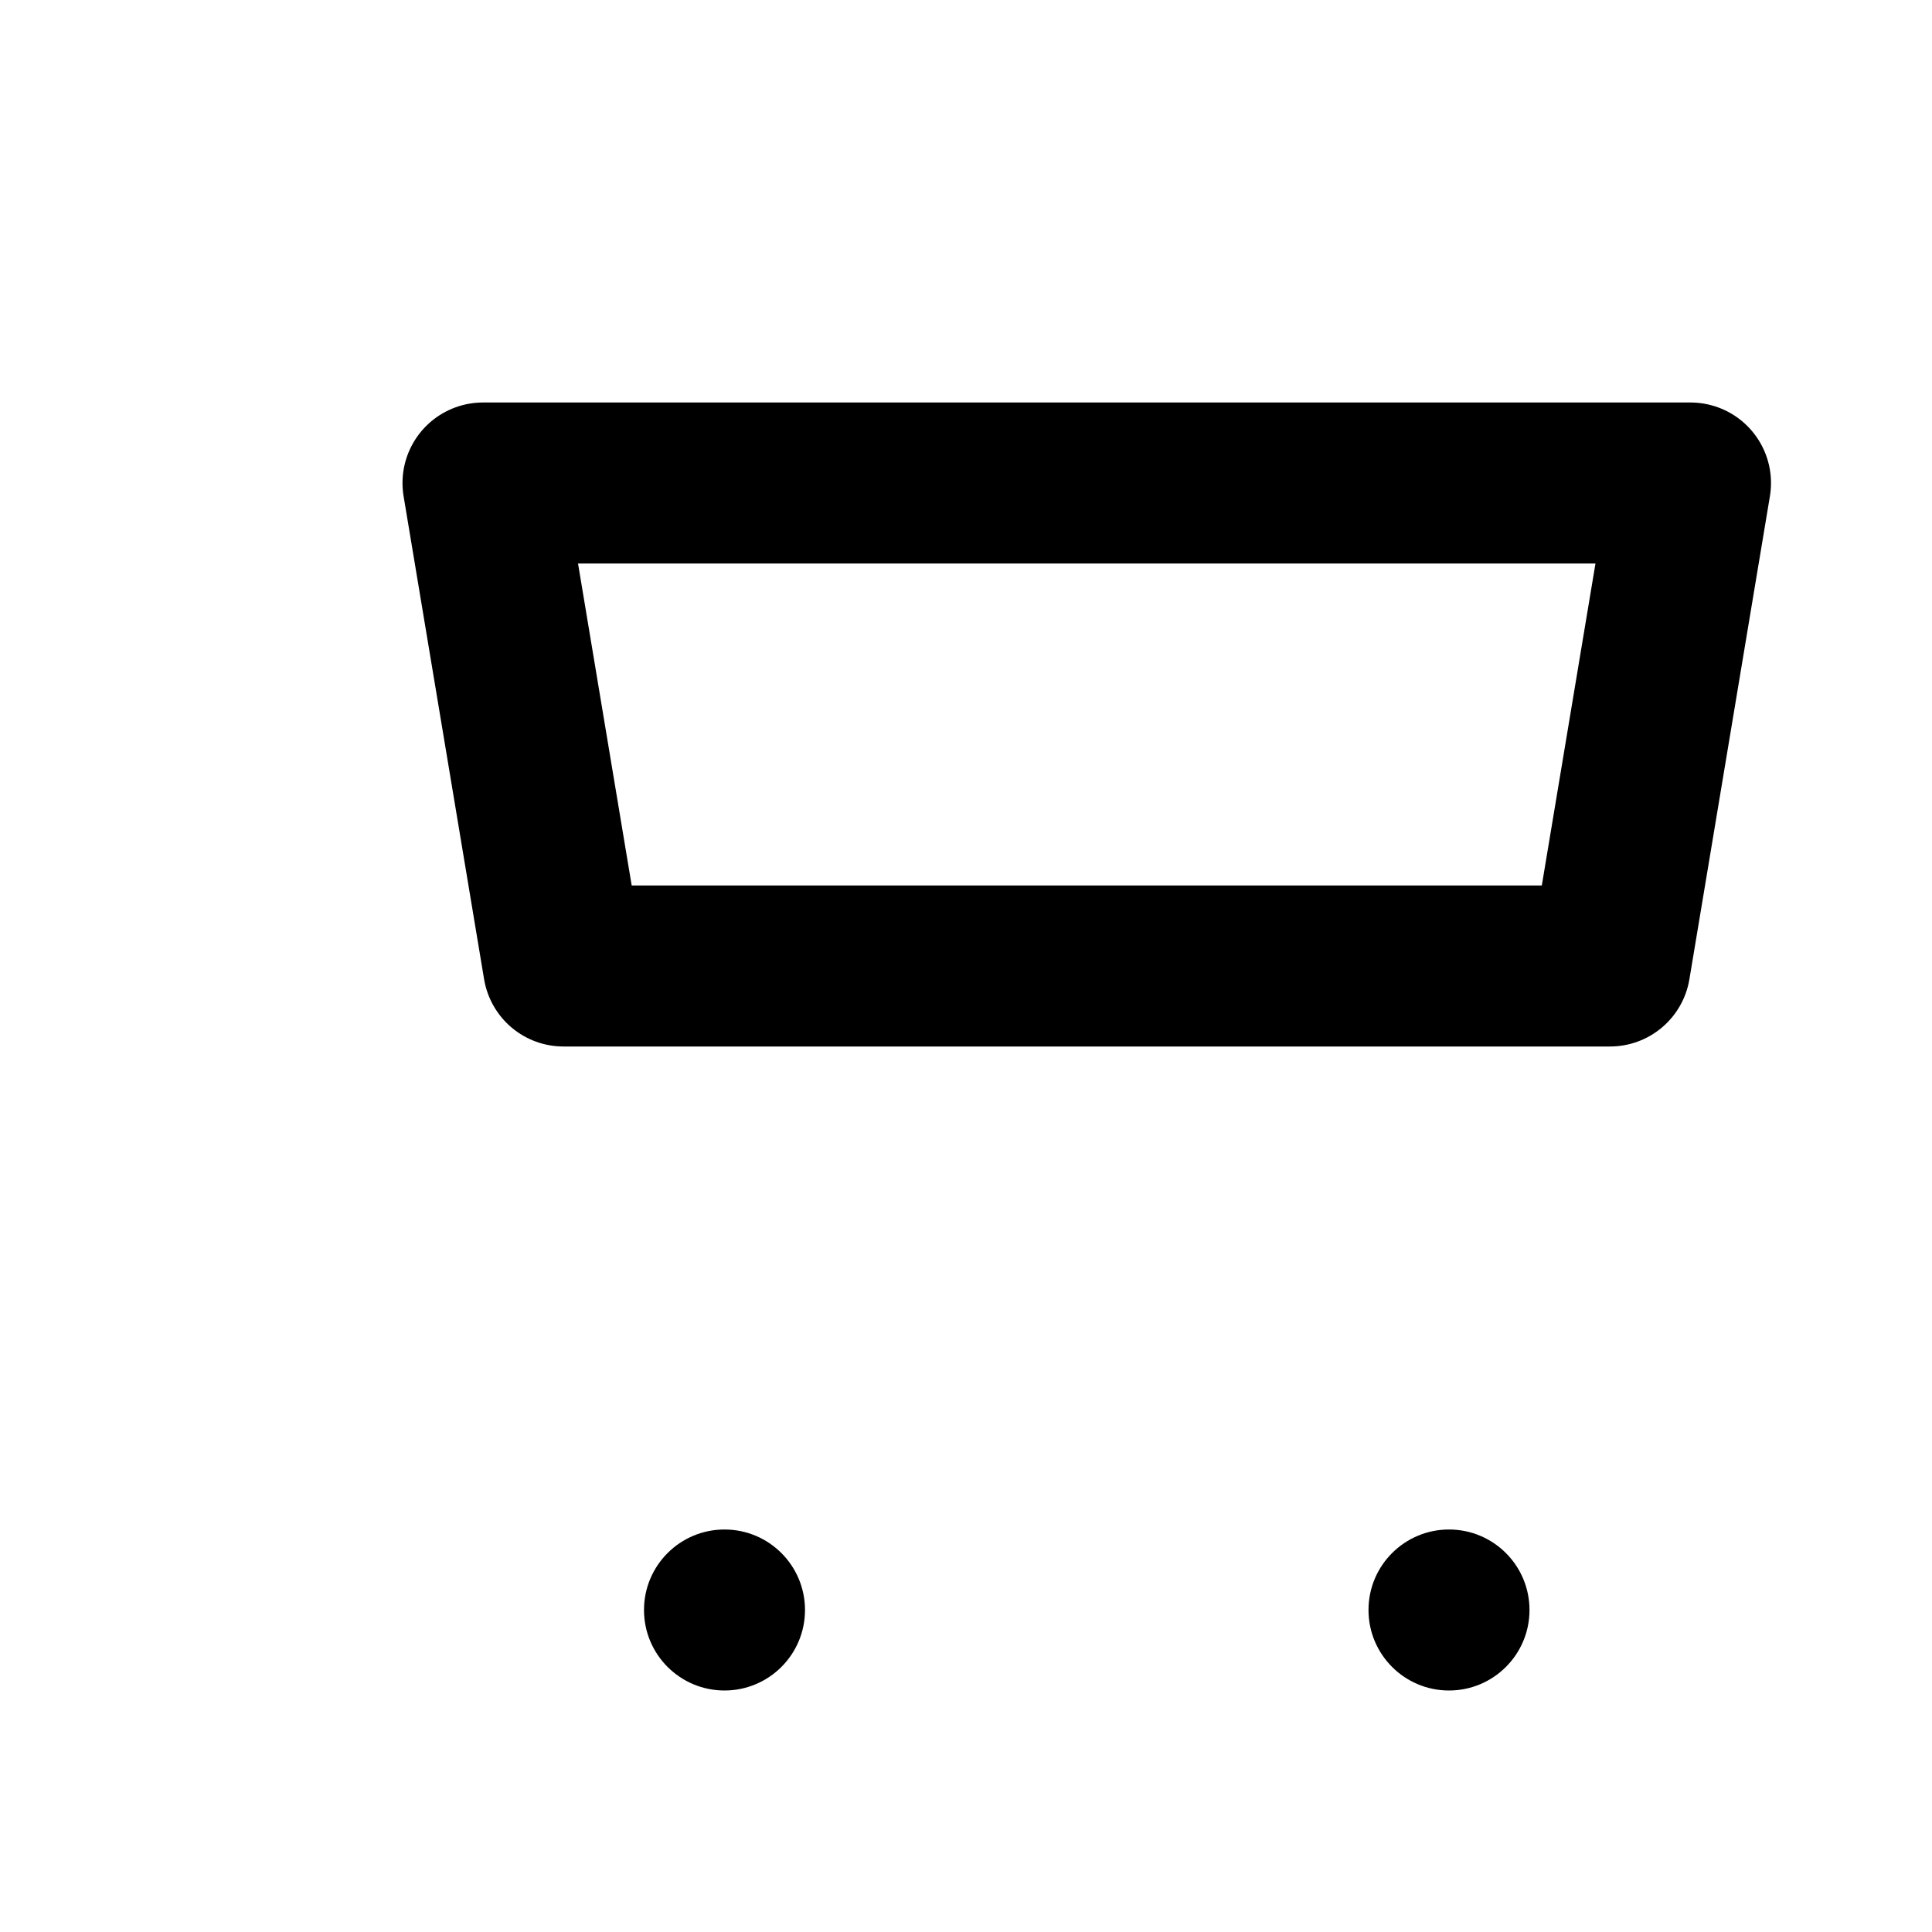
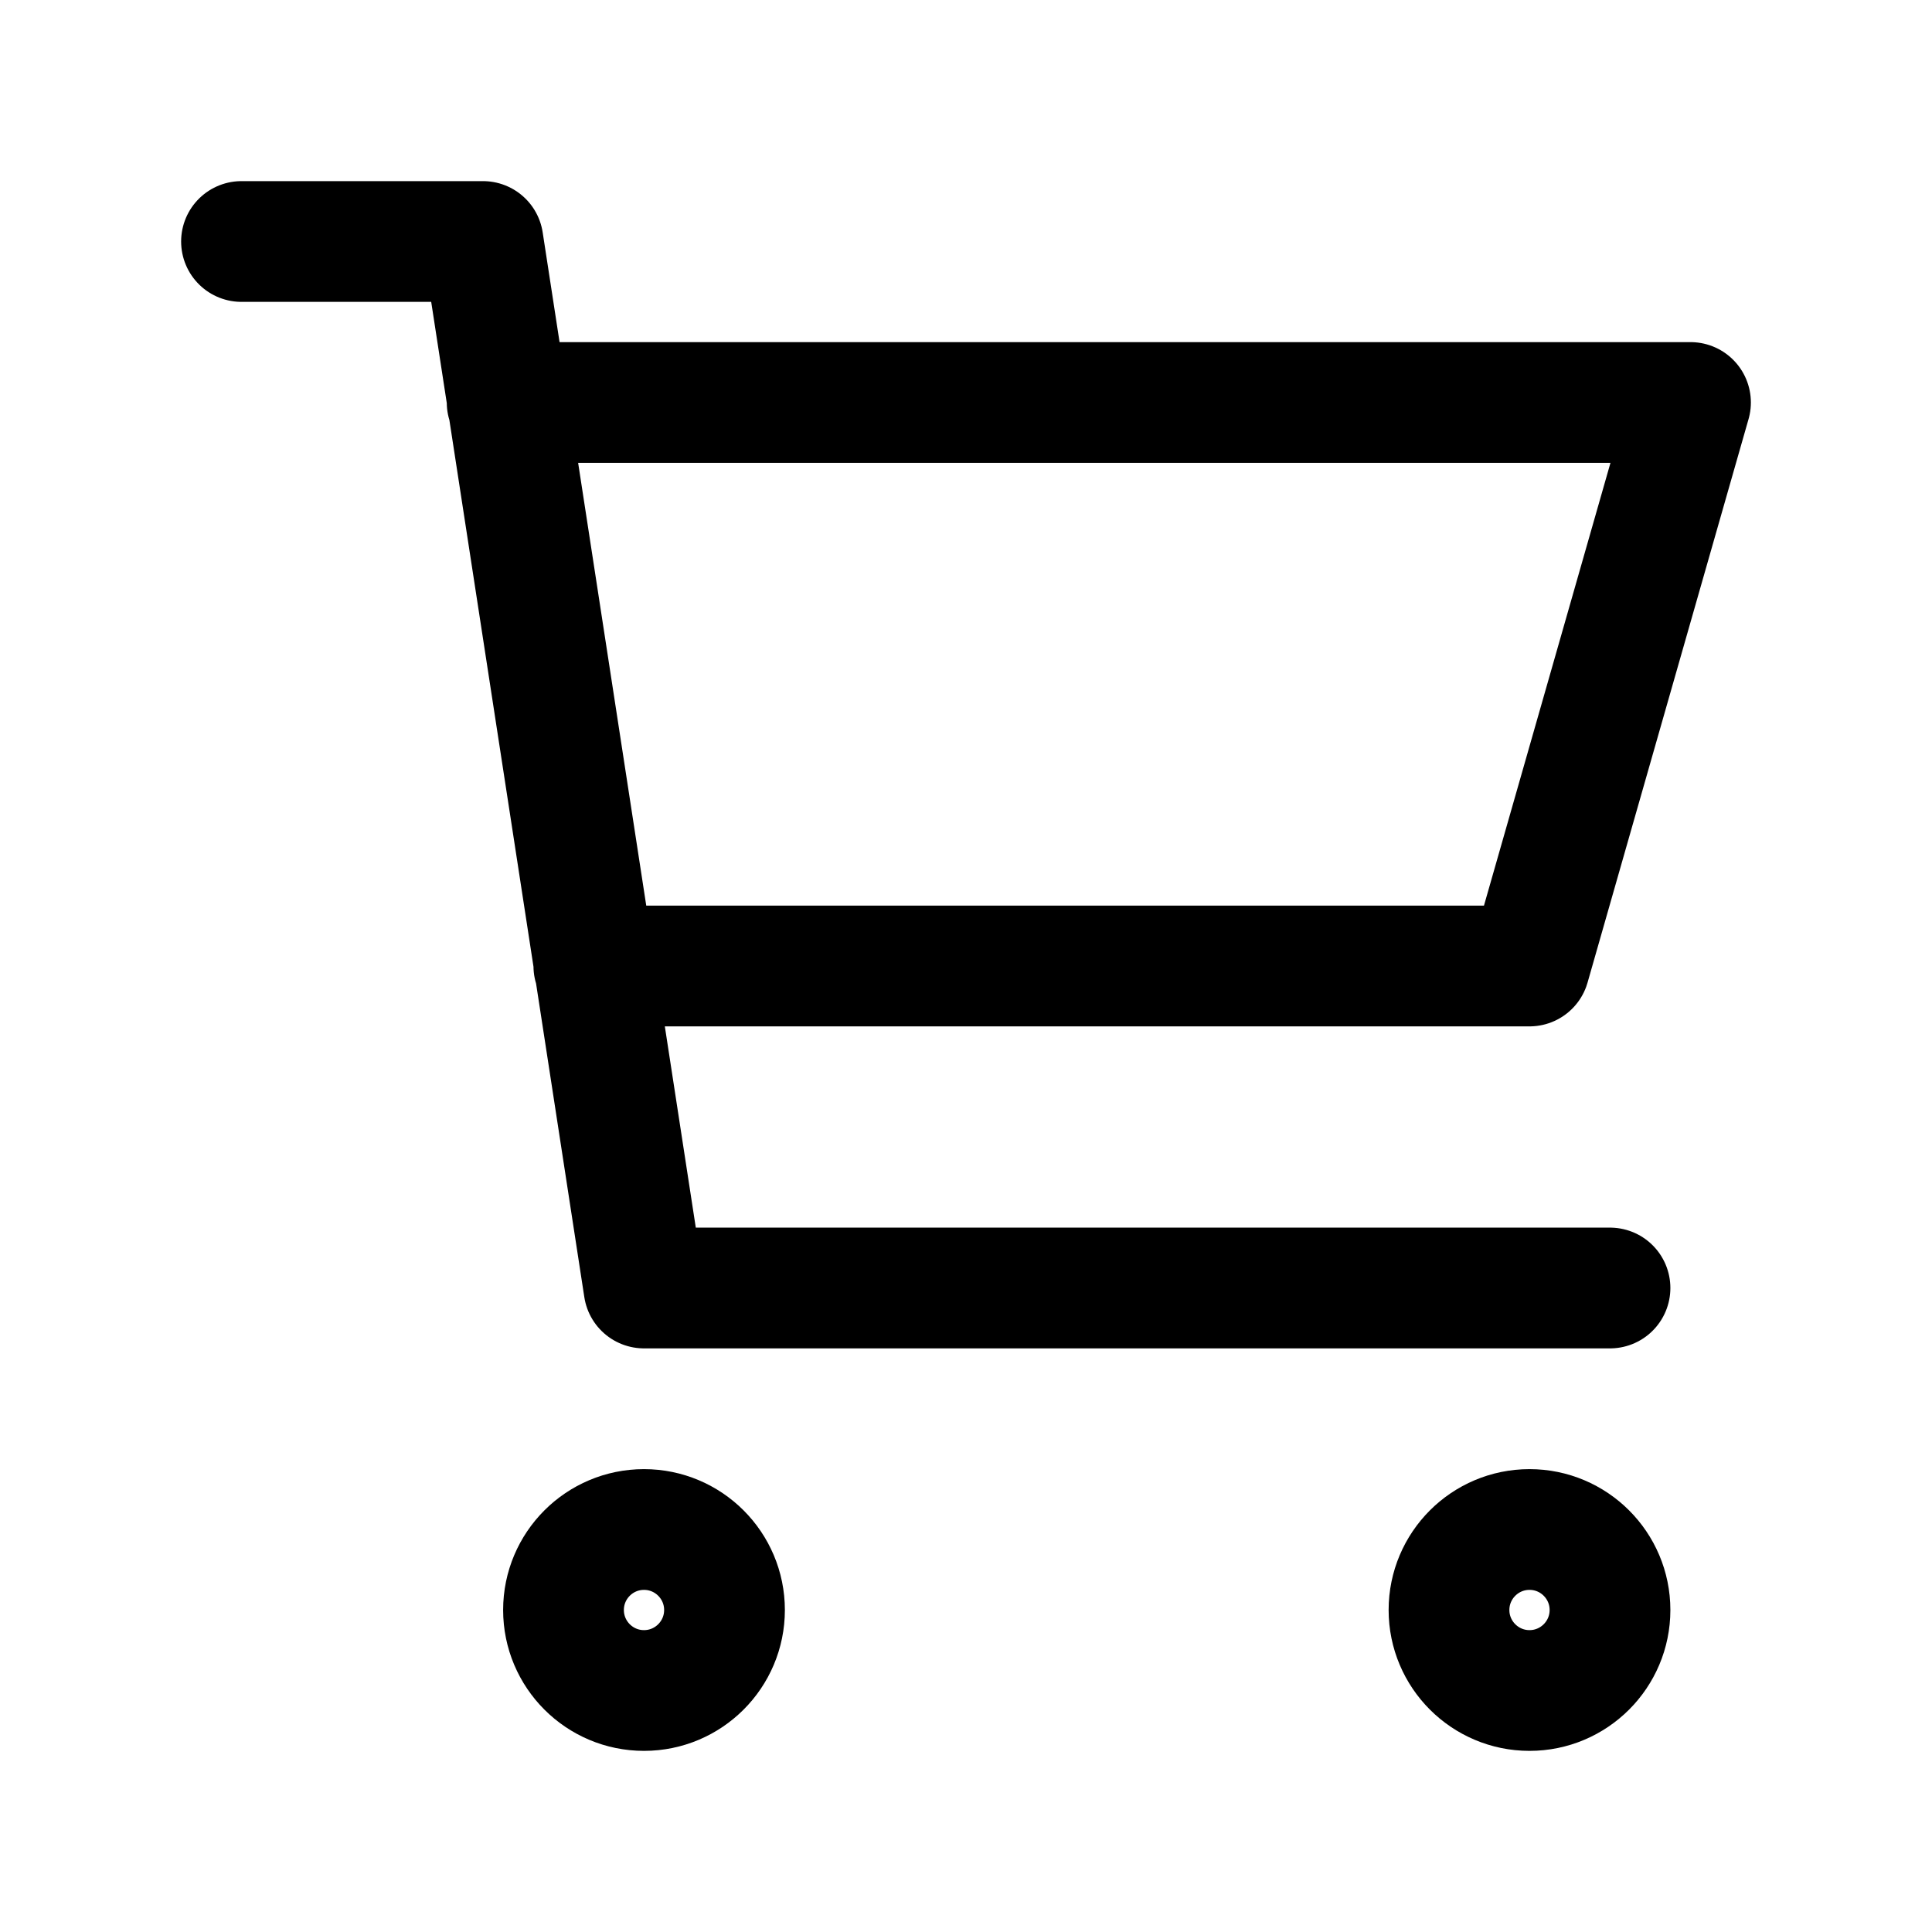
- <svg xmlns="http://www.w3.org/2000/svg" width="24" height="24" viewBox="0 0 24 24" fill="none">
-   <path d="M6 6H21L20 12H7L6 6Z" stroke="#000" stroke-width="2" stroke-linecap="round" stroke-linejoin="round" />
-   <circle cx="9" cy="20" r="1" fill="#000" />
-   <circle cx="18" cy="20" r="1" fill="#000" />
+ <svg xmlns="http://www.w3.org/2000/svg" width="800px" height="800px" viewBox="0 0 24 24" fill="none">
+   <path d="M6.3 5H21L19 12H7.377M20 16H8L6 3H3M9 20C9 20.552 8.552 21 8 21C7.448 21 7 20.552 7 20C7 19.448 7.448 19 8 19C8.552 19 9 19.448 9 20ZM20 20C20 20.552 19.552 21 19 21C18.448 21 18 20.552 18 20C18 19.448 18.448 19 19 19C19.552 19 20 19.448 20 20Z" stroke="#000000" stroke-width="1.5" stroke-linecap="round" stroke-linejoin="round" />
</svg>
